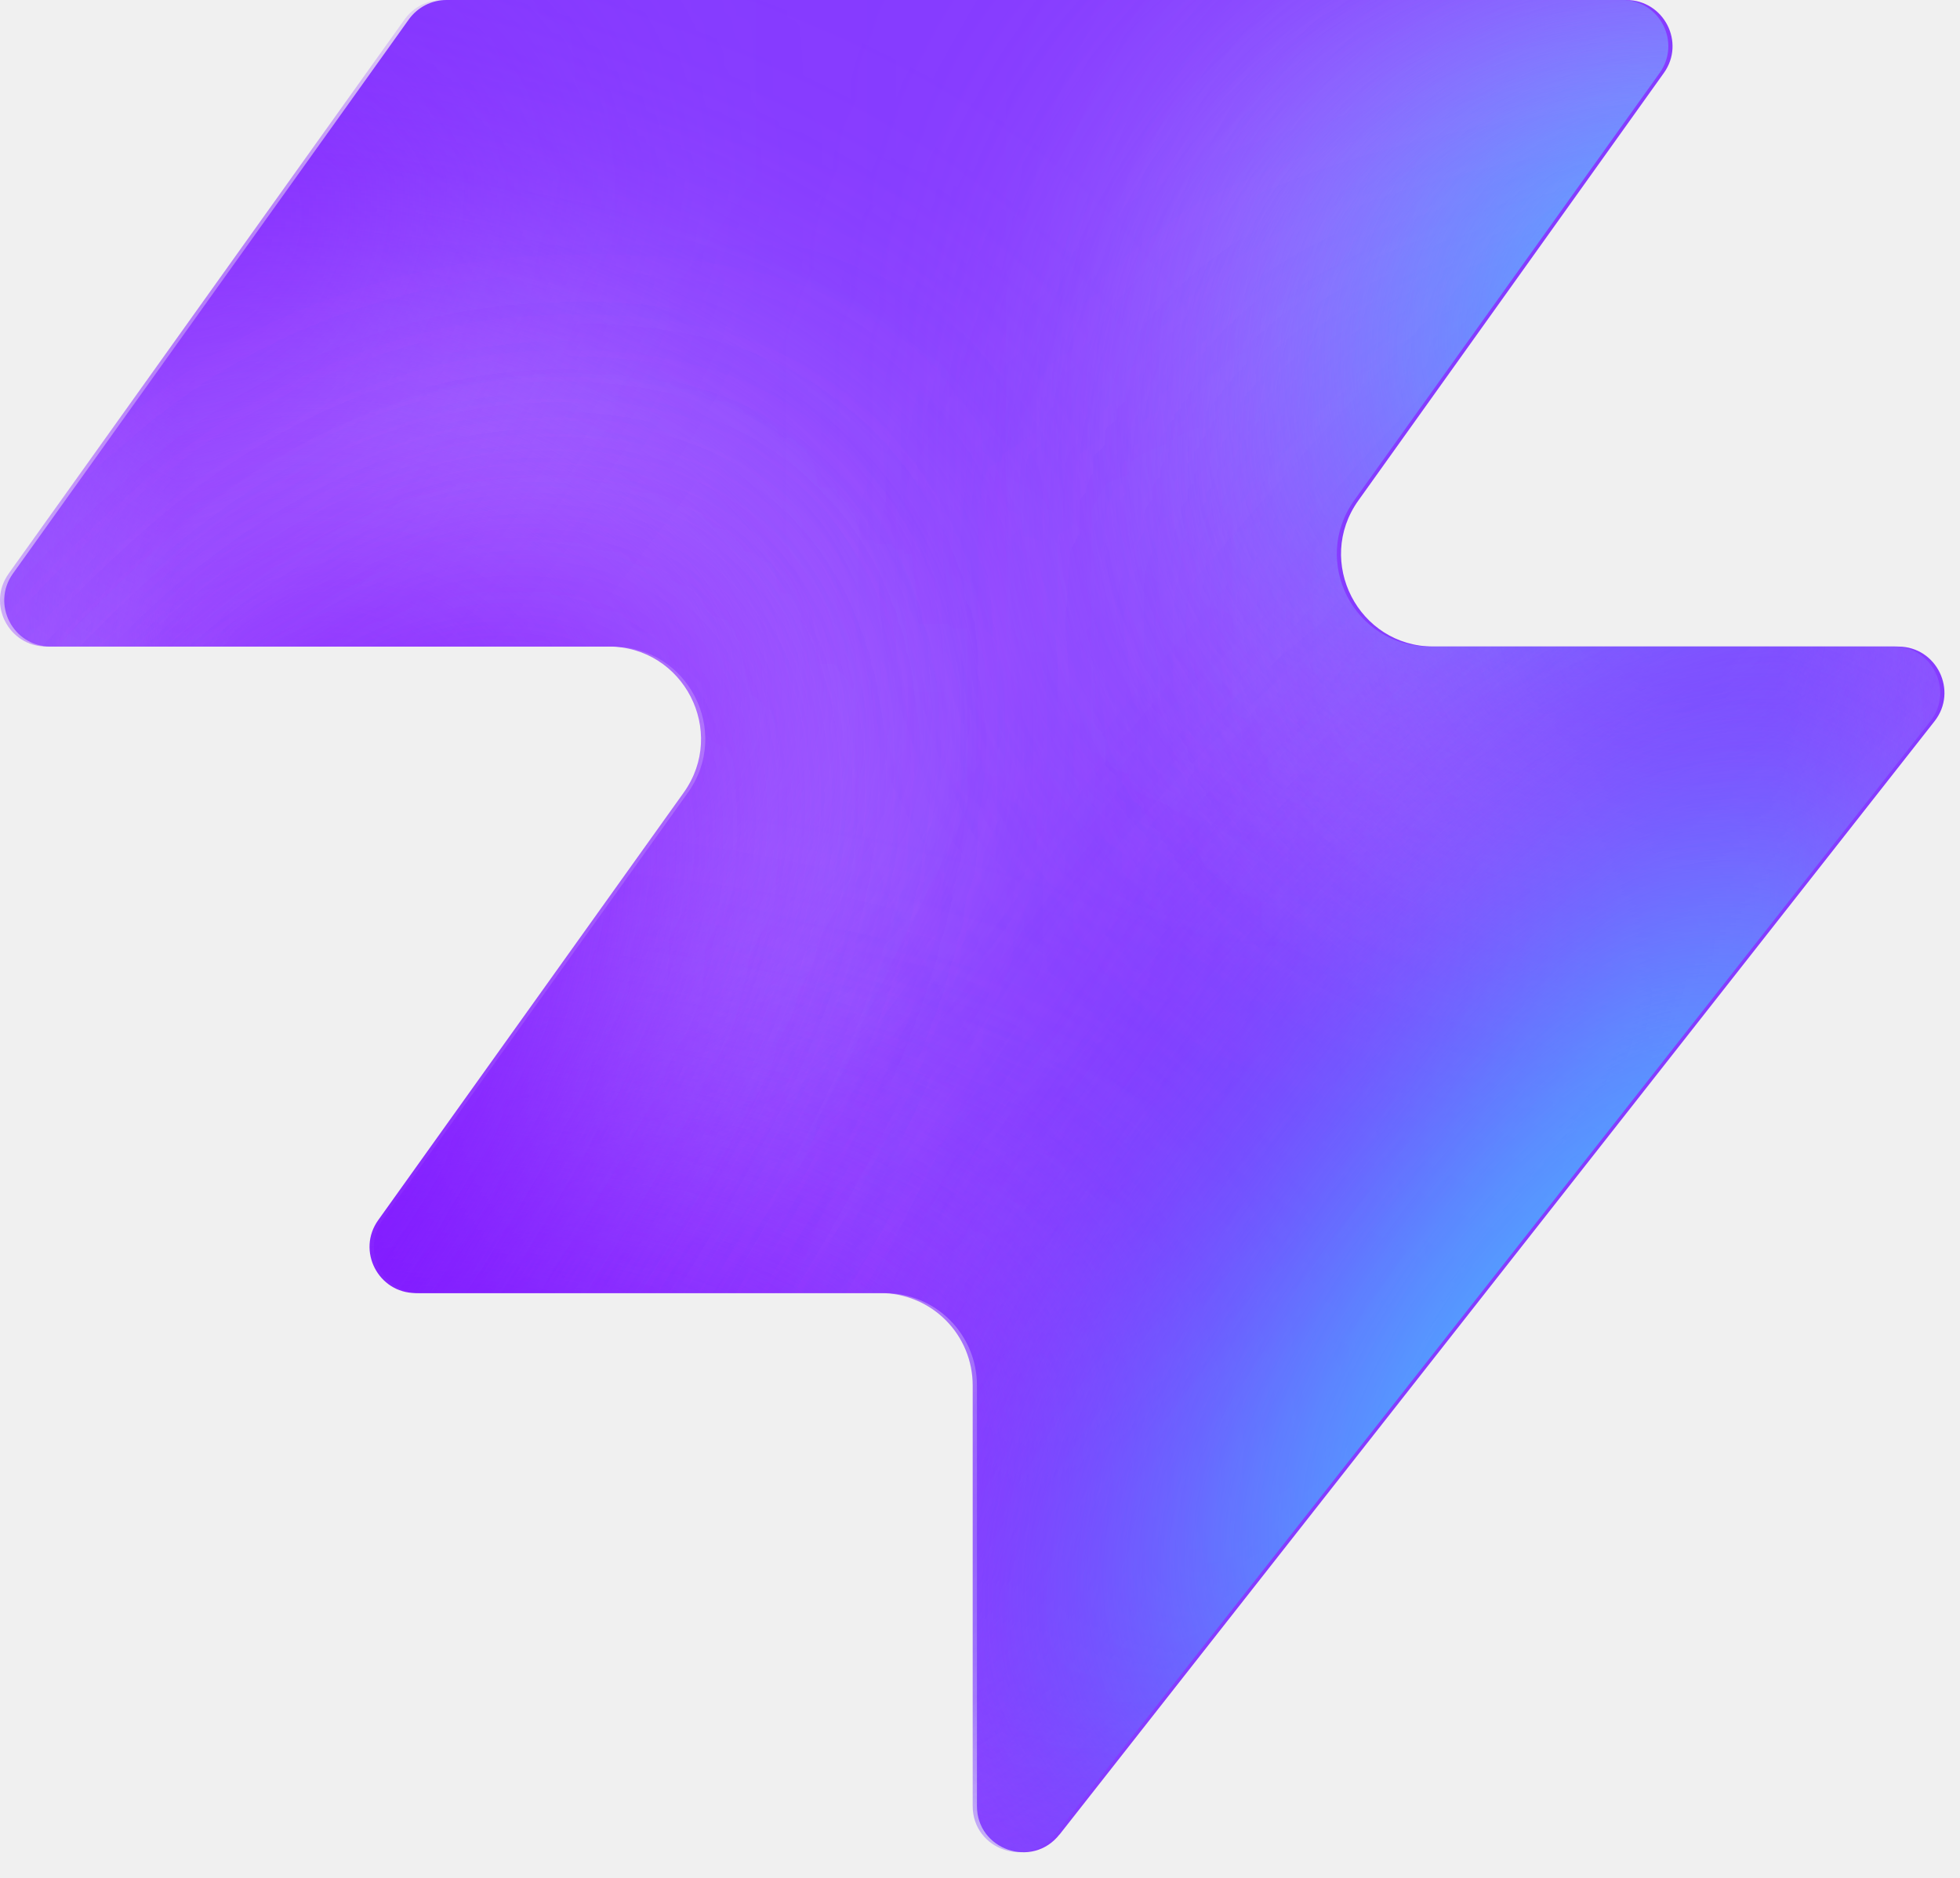
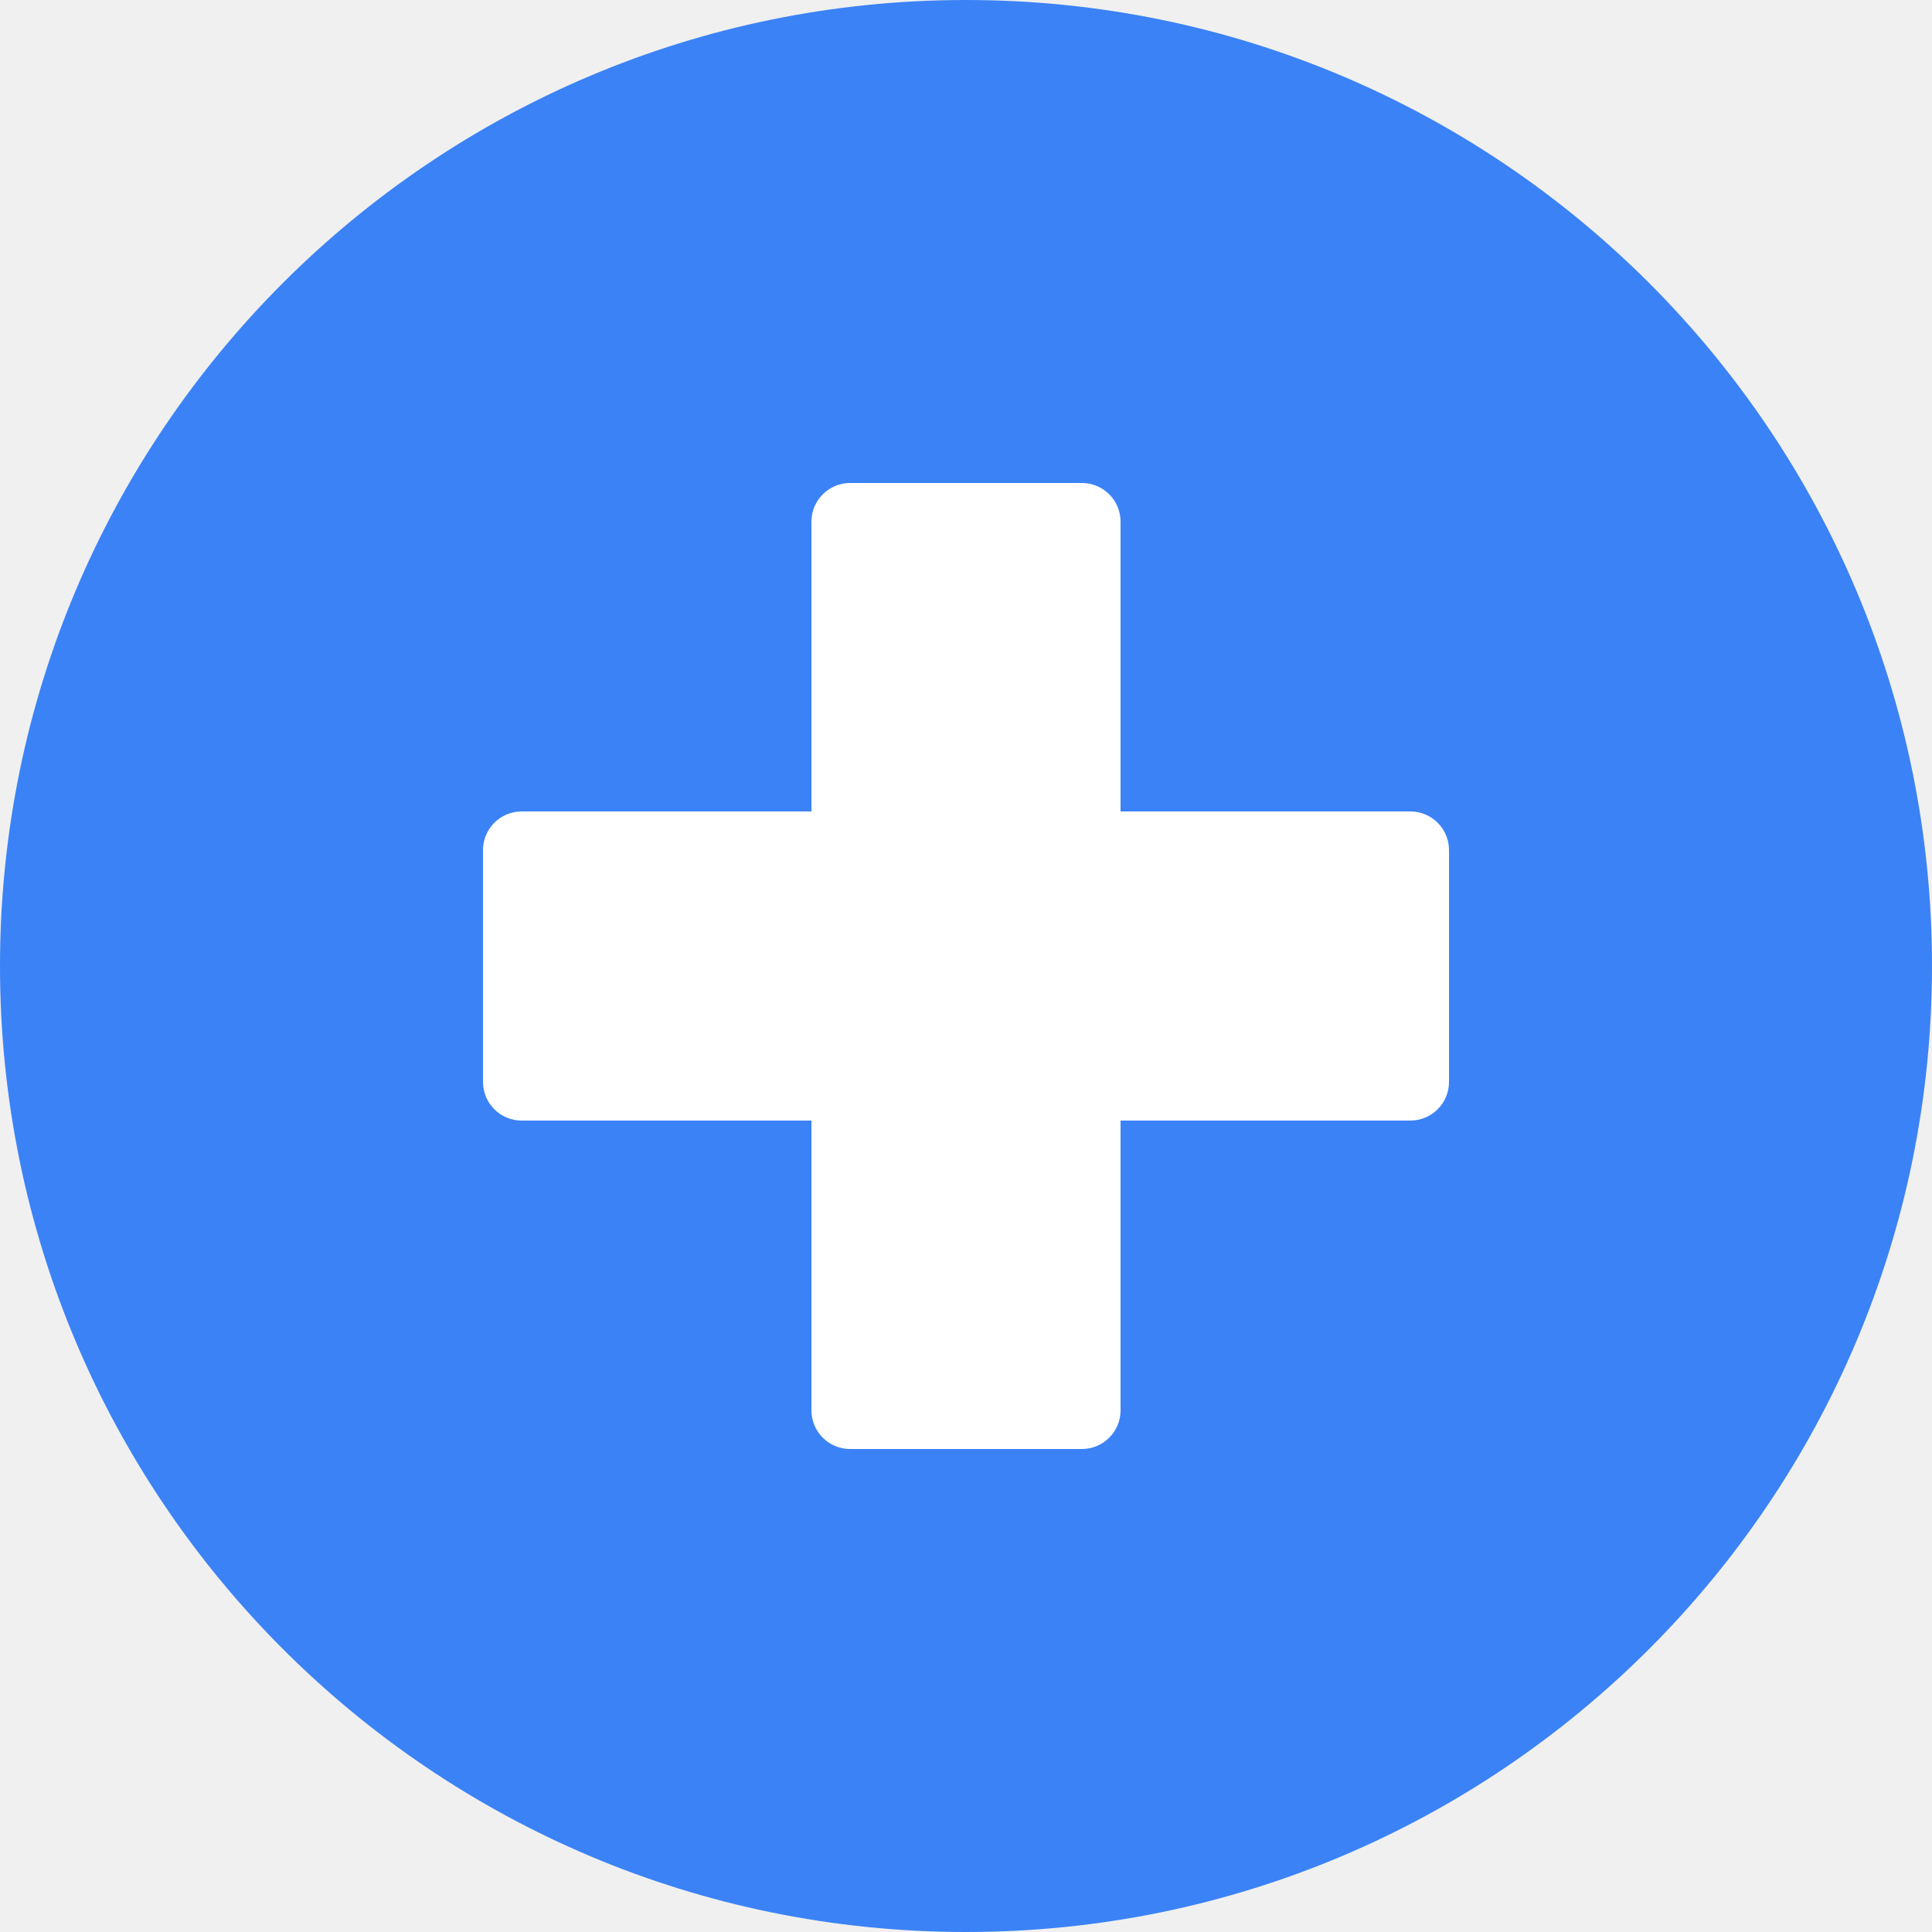
- <svg xmlns="http://www.w3.org/2000/svg" width="48" height="46" fill="none" viewBox="0 0 48 46">
-   <path fill="#863bff" d="M25.946 44.938c-.664.845-2.021.375-2.021-.698V33.937a2.26 2.26 0 0 0-2.262-2.262H10.287c-.92 0-1.456-1.04-.92-1.788l7.48-10.471c1.07-1.497 0-3.578-1.842-3.578H1.237c-.92 0-1.456-1.04-.92-1.788L10.013.474c.214-.297.556-.474.92-.474h28.894c.92 0 1.456 1.04.92 1.788l-7.48 10.471c-1.07 1.498 0 3.579 1.842 3.579h11.377c.943 0 1.473 1.088.89 1.83L25.947 44.94z" style="fill:#863bff;fill:color(display-p3 .525 .23 1);fill-opacity:1" />
-   <mask id="a" width="48" height="46" x="0" y="0" maskUnits="userSpaceOnUse" style="mask-type:alpha">
-     <path fill="#000" d="M25.842 44.938c-.664.844-2.021.375-2.021-.698V33.937a2.26 2.26 0 0 0-2.262-2.262H10.183c-.92 0-1.456-1.04-.92-1.788l7.48-10.471c1.07-1.498 0-3.579-1.842-3.579H1.133c-.92 0-1.456-1.04-.92-1.787L9.91.473c.214-.297.556-.474.92-.474h28.894c.92 0 1.456 1.04.92 1.788l-7.48 10.471c-1.07 1.498 0 3.578 1.842 3.578h11.377c.943 0 1.473 1.088.89 1.832L25.843 44.94z" style="fill:#000;fill-opacity:1" />
-   </mask>
-   <g mask="url(#a)">
-     <g filter="url(#b)">
-       <ellipse cx="5.508" cy="14.704" fill="#ede6ff" rx="5.508" ry="14.704" style="fill:#ede6ff;fill:color(display-p3 .927 .903 1);fill-opacity:1" transform="matrix(.00324 1 1 -.00324 -4.47 31.516)" />
-     </g>
-     <g filter="url(#c)">
-       <ellipse cx="10.399" cy="29.851" fill="#ede6ff" rx="10.399" ry="29.851" style="fill:#ede6ff;fill:color(display-p3 .927 .903 1);fill-opacity:1" transform="matrix(.00324 1 1 -.00324 -39.328 7.883)" />
-     </g>
-     <g filter="url(#d)">
-       <ellipse cx="5.508" cy="30.487" fill="#7e14ff" rx="5.508" ry="30.487" style="fill:#7e14ff;fill:color(display-p3 .492 .077 1);fill-opacity:1" transform="rotate(89.814 -25.913 -14.639)scale(1 -1)" />
-     </g>
-     <g filter="url(#e)">
-       <ellipse cx="5.508" cy="30.599" fill="#7e14ff" rx="5.508" ry="30.599" style="fill:#7e14ff;fill:color(display-p3 .492 .077 1);fill-opacity:1" transform="rotate(89.814 -32.644 -3.334)scale(1 -1)" />
-     </g>
-     <g filter="url(#f)">
-       <ellipse cx="5.508" cy="30.599" fill="#7e14ff" rx="5.508" ry="30.599" style="fill:#7e14ff;fill:color(display-p3 .492 .077 1);fill-opacity:1" transform="matrix(.00324 1 1 -.00324 -34.34 30.47)" />
-     </g>
-     <g filter="url(#g)">
-       <ellipse cx="14.072" cy="22.078" fill="#ede6ff" rx="14.072" ry="22.078" style="fill:#ede6ff;fill:color(display-p3 .927 .903 1);fill-opacity:1" transform="rotate(93.35 24.506 48.493)scale(-1 1)" />
-     </g>
-     <g filter="url(#h)">
-       <ellipse cx="3.47" cy="21.501" fill="#7e14ff" rx="3.47" ry="21.501" style="fill:#7e14ff;fill:color(display-p3 .492 .077 1);fill-opacity:1" transform="rotate(89.009 28.708 47.59)scale(-1 1)" />
-     </g>
-     <g filter="url(#i)">
-       <ellipse cx="3.47" cy="21.501" fill="#7e14ff" rx="3.47" ry="21.501" style="fill:#7e14ff;fill:color(display-p3 .492 .077 1);fill-opacity:1" transform="rotate(89.009 28.708 47.59)scale(-1 1)" />
-     </g>
-     <g filter="url(#j)">
-       <ellipse cx=".387" cy="8.972" fill="#7e14ff" rx="4.407" ry="29.108" style="fill:#7e14ff;fill:color(display-p3 .492 .077 1);fill-opacity:1" transform="rotate(39.51 .387 8.972)" />
-     </g>
-     <g filter="url(#k)">
-       <ellipse cx="47.523" cy="-6.092" fill="#7e14ff" rx="4.407" ry="29.108" style="fill:#7e14ff;fill:color(display-p3 .492 .077 1);fill-opacity:1" transform="rotate(37.892 47.523 -6.092)" />
-     </g>
-     <g filter="url(#l)">
-       <ellipse cx="41.412" cy="6.333" fill="#47bfff" rx="5.971" ry="9.665" style="fill:#47bfff;fill:color(display-p3 .28 .748 1);fill-opacity:1" transform="rotate(37.892 41.412 6.333)" />
-     </g>
-     <g filter="url(#m)">
-       <ellipse cx="-1.879" cy="38.332" fill="#7e14ff" rx="4.407" ry="29.108" style="fill:#7e14ff;fill:color(display-p3 .492 .077 1);fill-opacity:1" transform="rotate(37.892 -1.88 38.332)" />
-     </g>
-     <g filter="url(#n)">
-       <ellipse cx="-1.879" cy="38.332" fill="#7e14ff" rx="4.407" ry="29.108" style="fill:#7e14ff;fill:color(display-p3 .492 .077 1);fill-opacity:1" transform="rotate(37.892 -1.88 38.332)" />
-     </g>
-     <g filter="url(#o)">
-       <ellipse cx="35.651" cy="29.907" fill="#7e14ff" rx="4.407" ry="29.108" style="fill:#7e14ff;fill:color(display-p3 .492 .077 1);fill-opacity:1" transform="rotate(37.892 35.651 29.907)" />
-     </g>
-     <g filter="url(#p)">
-       <ellipse cx="38.418" cy="32.4" fill="#47bfff" rx="5.971" ry="15.297" style="fill:#47bfff;fill:color(display-p3 .28 .748 1);fill-opacity:1" transform="rotate(37.892 38.418 32.4)" />
-     </g>
-   </g>
-   <defs>
-     <filter id="b" width="60.045" height="41.654" x="-19.77" y="16.149" color-interpolation-filters="sRGB" filterUnits="userSpaceOnUse">
-       <feFlood flood-opacity="0" result="BackgroundImageFix" />
-       <feBlend in="SourceGraphic" in2="BackgroundImageFix" result="shape" />
-       <feGaussianBlur result="effect1_foregroundBlur_2002_17158" stdDeviation="7.659" />
-     </filter>
-     <filter id="c" width="90.34" height="51.437" x="-54.613" y="-7.533" color-interpolation-filters="sRGB" filterUnits="userSpaceOnUse">
-       <feFlood flood-opacity="0" result="BackgroundImageFix" />
-       <feBlend in="SourceGraphic" in2="BackgroundImageFix" result="shape" />
-       <feGaussianBlur result="effect1_foregroundBlur_2002_17158" stdDeviation="7.659" />
-     </filter>
-     <filter id="d" width="79.355" height="29.4" x="-49.64" y="2.03" color-interpolation-filters="sRGB" filterUnits="userSpaceOnUse">
-       <feFlood flood-opacity="0" result="BackgroundImageFix" />
-       <feBlend in="SourceGraphic" in2="BackgroundImageFix" result="shape" />
-       <feGaussianBlur result="effect1_foregroundBlur_2002_17158" stdDeviation="4.596" />
-     </filter>
-     <filter id="e" width="79.579" height="29.4" x="-45.045" y="20.029" color-interpolation-filters="sRGB" filterUnits="userSpaceOnUse">
-       <feFlood flood-opacity="0" result="BackgroundImageFix" />
-       <feBlend in="SourceGraphic" in2="BackgroundImageFix" result="shape" />
-       <feGaussianBlur result="effect1_foregroundBlur_2002_17158" stdDeviation="4.596" />
-     </filter>
-     <filter id="f" width="79.579" height="29.4" x="-43.513" y="21.178" color-interpolation-filters="sRGB" filterUnits="userSpaceOnUse">
-       <feFlood flood-opacity="0" result="BackgroundImageFix" />
-       <feBlend in="SourceGraphic" in2="BackgroundImageFix" result="shape" />
-       <feGaussianBlur result="effect1_foregroundBlur_2002_17158" stdDeviation="4.596" />
-     </filter>
-     <filter id="g" width="74.749" height="58.852" x="15.756" y="-17.901" color-interpolation-filters="sRGB" filterUnits="userSpaceOnUse">
-       <feFlood flood-opacity="0" result="BackgroundImageFix" />
-       <feBlend in="SourceGraphic" in2="BackgroundImageFix" result="shape" />
-       <feGaussianBlur result="effect1_foregroundBlur_2002_17158" stdDeviation="7.659" />
-     </filter>
-     <filter id="h" width="61.377" height="25.362" x="23.548" y="2.284" color-interpolation-filters="sRGB" filterUnits="userSpaceOnUse">
-       <feFlood flood-opacity="0" result="BackgroundImageFix" />
-       <feBlend in="SourceGraphic" in2="BackgroundImageFix" result="shape" />
-       <feGaussianBlur result="effect1_foregroundBlur_2002_17158" stdDeviation="4.596" />
-     </filter>
-     <filter id="i" width="61.377" height="25.362" x="23.548" y="2.284" color-interpolation-filters="sRGB" filterUnits="userSpaceOnUse">
-       <feFlood flood-opacity="0" result="BackgroundImageFix" />
-       <feBlend in="SourceGraphic" in2="BackgroundImageFix" result="shape" />
-       <feGaussianBlur result="effect1_foregroundBlur_2002_17158" stdDeviation="4.596" />
-     </filter>
-     <filter id="j" width="56.045" height="63.649" x="-27.636" y="-22.853" color-interpolation-filters="sRGB" filterUnits="userSpaceOnUse">
-       <feFlood flood-opacity="0" result="BackgroundImageFix" />
-       <feBlend in="SourceGraphic" in2="BackgroundImageFix" result="shape" />
-       <feGaussianBlur result="effect1_foregroundBlur_2002_17158" stdDeviation="4.596" />
-     </filter>
-     <filter id="k" width="54.814" height="64.646" x="20.116" y="-38.415" color-interpolation-filters="sRGB" filterUnits="userSpaceOnUse">
-       <feFlood flood-opacity="0" result="BackgroundImageFix" />
-       <feBlend in="SourceGraphic" in2="BackgroundImageFix" result="shape" />
-       <feGaussianBlur result="effect1_foregroundBlur_2002_17158" stdDeviation="4.596" />
-     </filter>
-     <filter id="l" width="33.541" height="35.313" x="24.641" y="-11.323" color-interpolation-filters="sRGB" filterUnits="userSpaceOnUse">
-       <feFlood flood-opacity="0" result="BackgroundImageFix" />
-       <feBlend in="SourceGraphic" in2="BackgroundImageFix" result="shape" />
-       <feGaussianBlur result="effect1_foregroundBlur_2002_17158" stdDeviation="4.596" />
-     </filter>
-     <filter id="m" width="54.814" height="64.646" x="-29.286" y="6.009" color-interpolation-filters="sRGB" filterUnits="userSpaceOnUse">
-       <feFlood flood-opacity="0" result="BackgroundImageFix" />
-       <feBlend in="SourceGraphic" in2="BackgroundImageFix" result="shape" />
-       <feGaussianBlur result="effect1_foregroundBlur_2002_17158" stdDeviation="4.596" />
-     </filter>
-     <filter id="n" width="54.814" height="64.646" x="-29.286" y="6.009" color-interpolation-filters="sRGB" filterUnits="userSpaceOnUse">
-       <feFlood flood-opacity="0" result="BackgroundImageFix" />
-       <feBlend in="SourceGraphic" in2="BackgroundImageFix" result="shape" />
-       <feGaussianBlur result="effect1_foregroundBlur_2002_17158" stdDeviation="4.596" />
-     </filter>
-     <filter id="o" width="54.814" height="64.646" x="8.244" y="-2.416" color-interpolation-filters="sRGB" filterUnits="userSpaceOnUse">
-       <feFlood flood-opacity="0" result="BackgroundImageFix" />
-       <feBlend in="SourceGraphic" in2="BackgroundImageFix" result="shape" />
-       <feGaussianBlur result="effect1_foregroundBlur_2002_17158" stdDeviation="4.596" />
-     </filter>
-     <filter id="p" width="39.409" height="43.623" x="18.713" y="10.588" color-interpolation-filters="sRGB" filterUnits="userSpaceOnUse">
-       <feFlood flood-opacity="0" result="BackgroundImageFix" />
-       <feBlend in="SourceGraphic" in2="BackgroundImageFix" result="shape" />
-       <feGaussianBlur result="effect1_foregroundBlur_2002_17158" stdDeviation="4.596" />
-     </filter>
-   </defs>
+ <svg xmlns="http://www.w3.org/2000/svg" viewBox="0 0 100 100">
+   <circle cx="50" cy="50" r="50" fill="#3b82f6" />
+   <rect x="42" y="25" width="16" height="50" fill="white" rx="2" />
+   <rect x="25" y="42" width="50" height="16" fill="white" rx="2" />
</svg>
